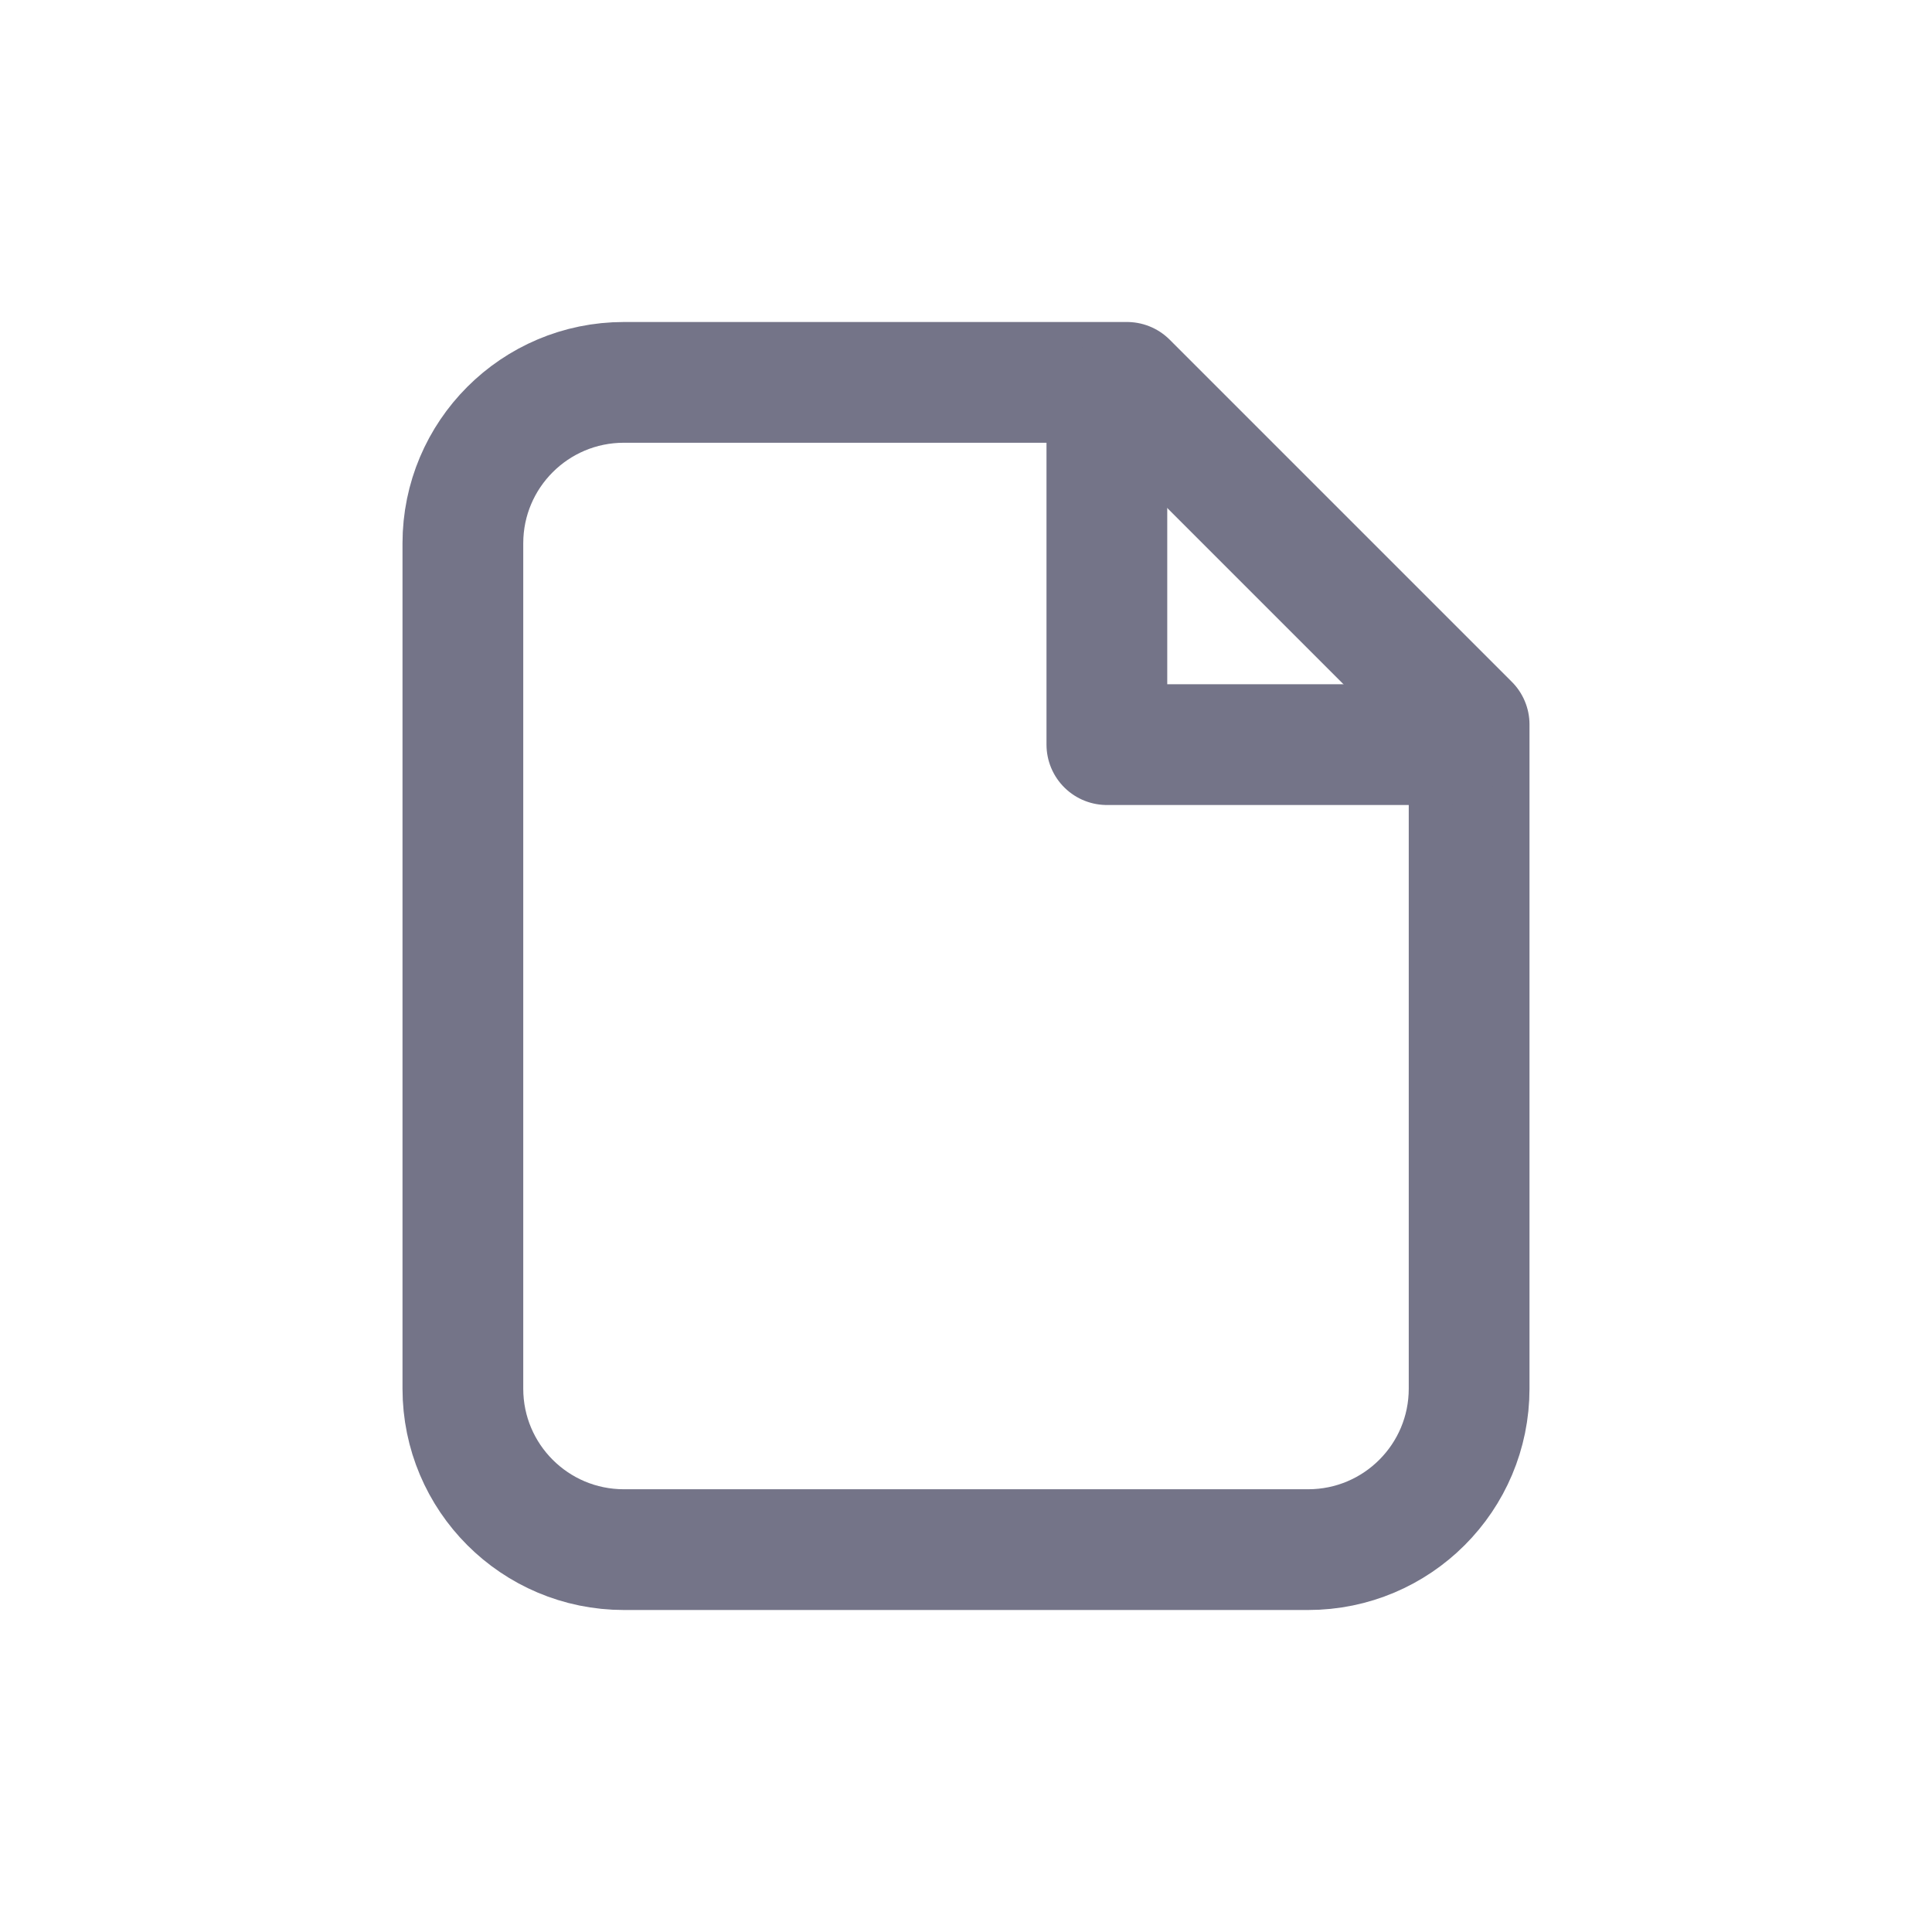
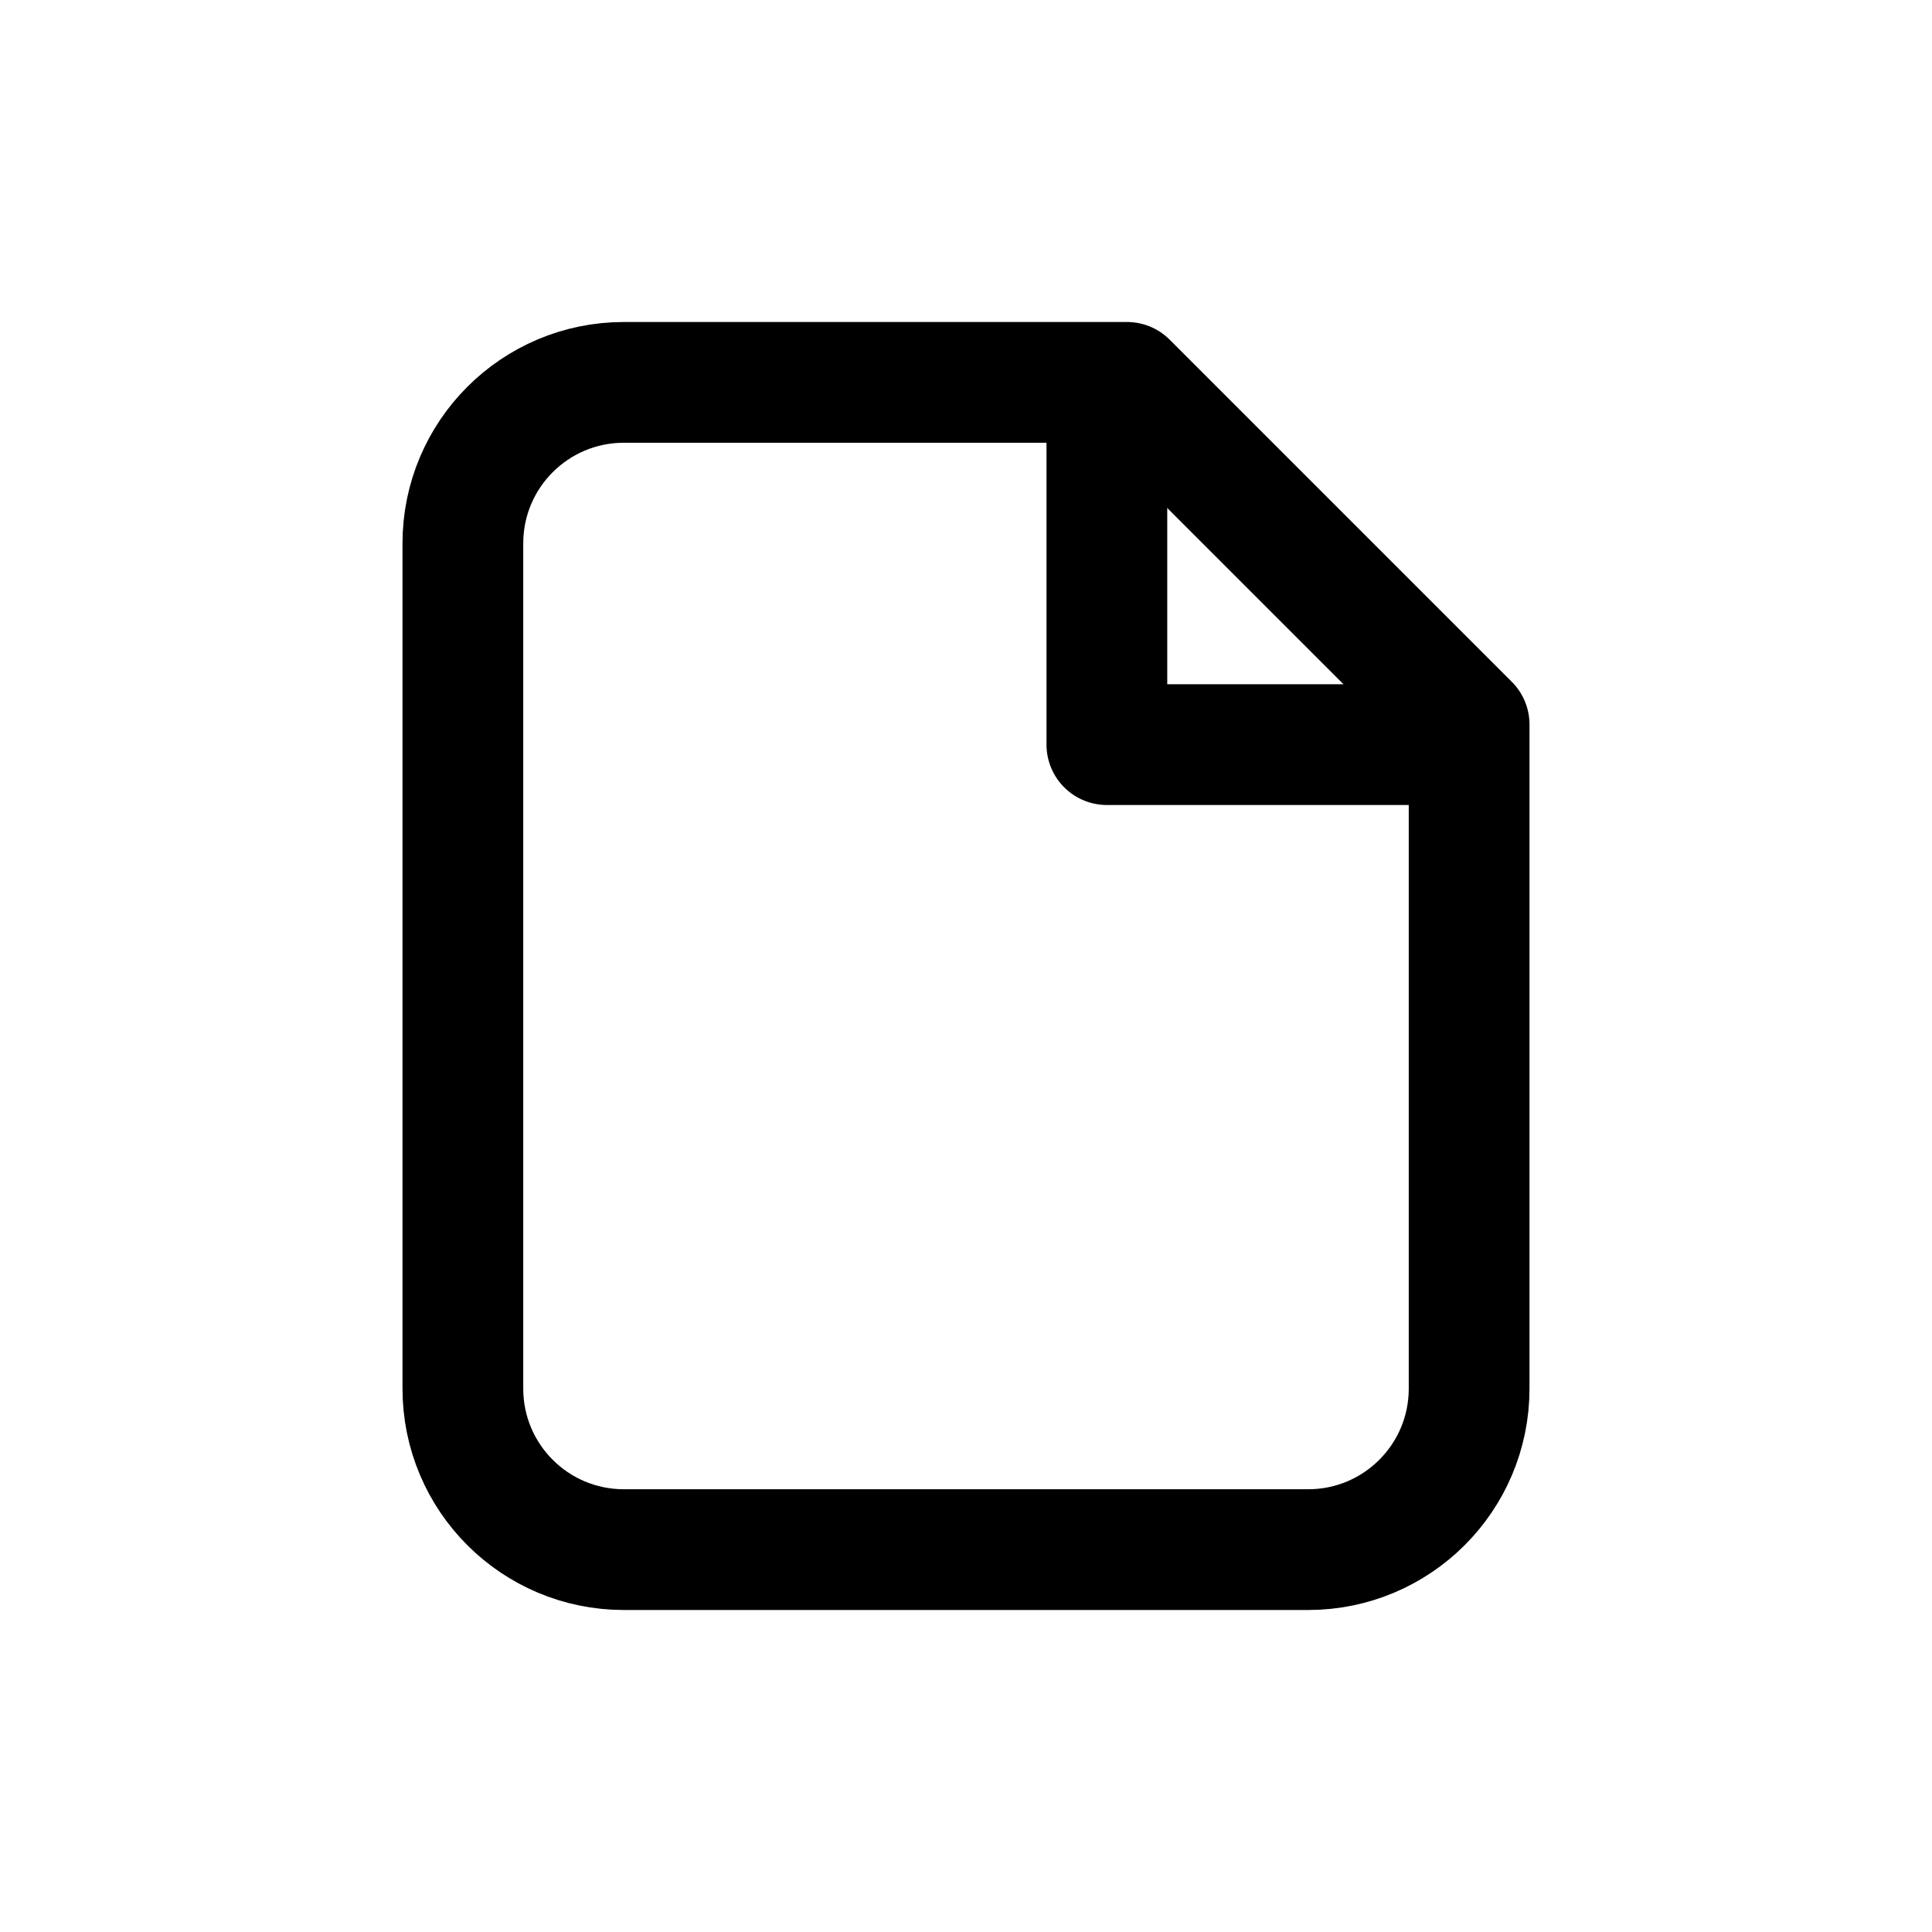
<svg xmlns="http://www.w3.org/2000/svg" width="24" height="24" viewBox="0 0 24 24" fill="none">
-   <path d="M7.75 19.25H16.25C17.355 19.25 18.25 18.355 18.25 17.25V9L14 4.75H7.75C6.645 4.75 5.75 5.645 5.75 6.75V17.25C5.75 18.355 6.645 19.25 7.75 19.25Z" stroke="#747488" stroke-width="1.5" stroke-linecap="round" stroke-linejoin="round" />
-   <path d="M18 9.25H13.75V5" stroke="#747488" stroke-width="1.5" stroke-linecap="round" stroke-linejoin="round" />
+   <path d="M7.75 19.25H16.25C17.355 19.25 18.25 18.355 18.25 17.25V9L14 4.75H7.75C6.645 4.75 5.75 5.645 5.75 6.75V17.25C5.75 18.355 6.645 19.25 7.75 19.25Z" stroke="currentColor" stroke-width="1.5" stroke-linecap="round" stroke-linejoin="round" />
+   <path d="M18 9.25H13.75V5" stroke="currentColor" stroke-width="1.5" stroke-linecap="round" stroke-linejoin="round" />
</svg>
